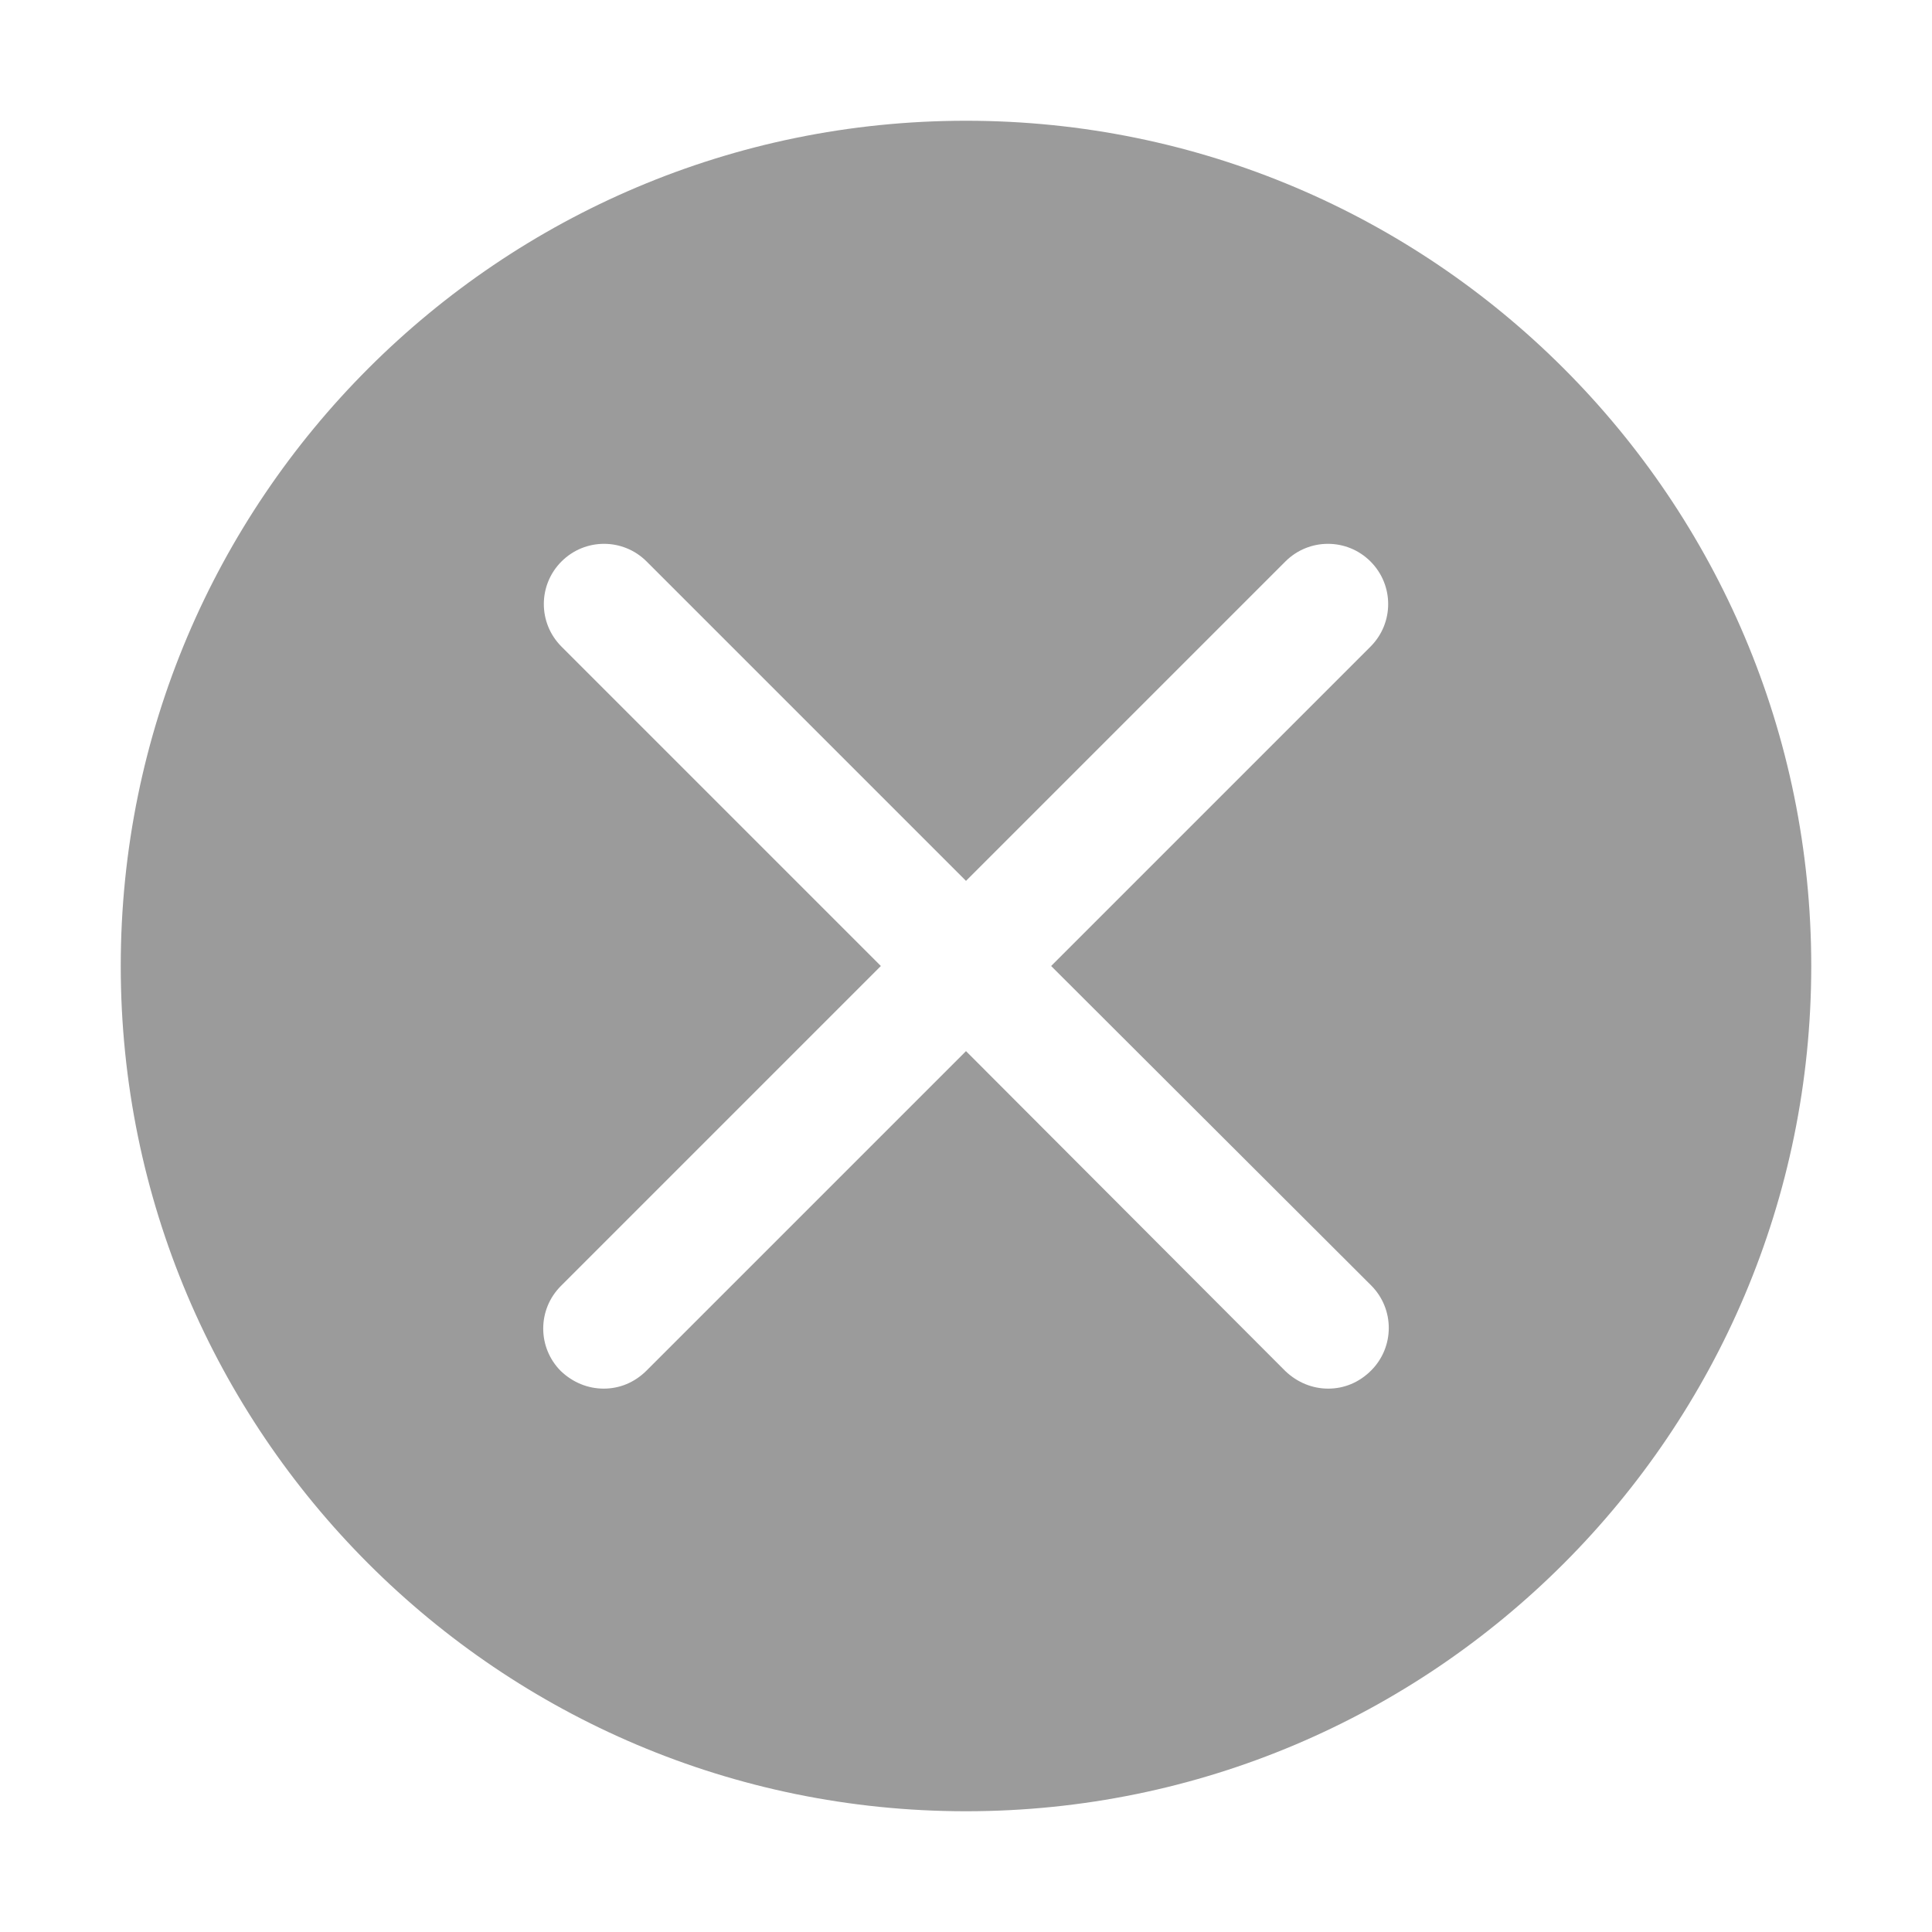
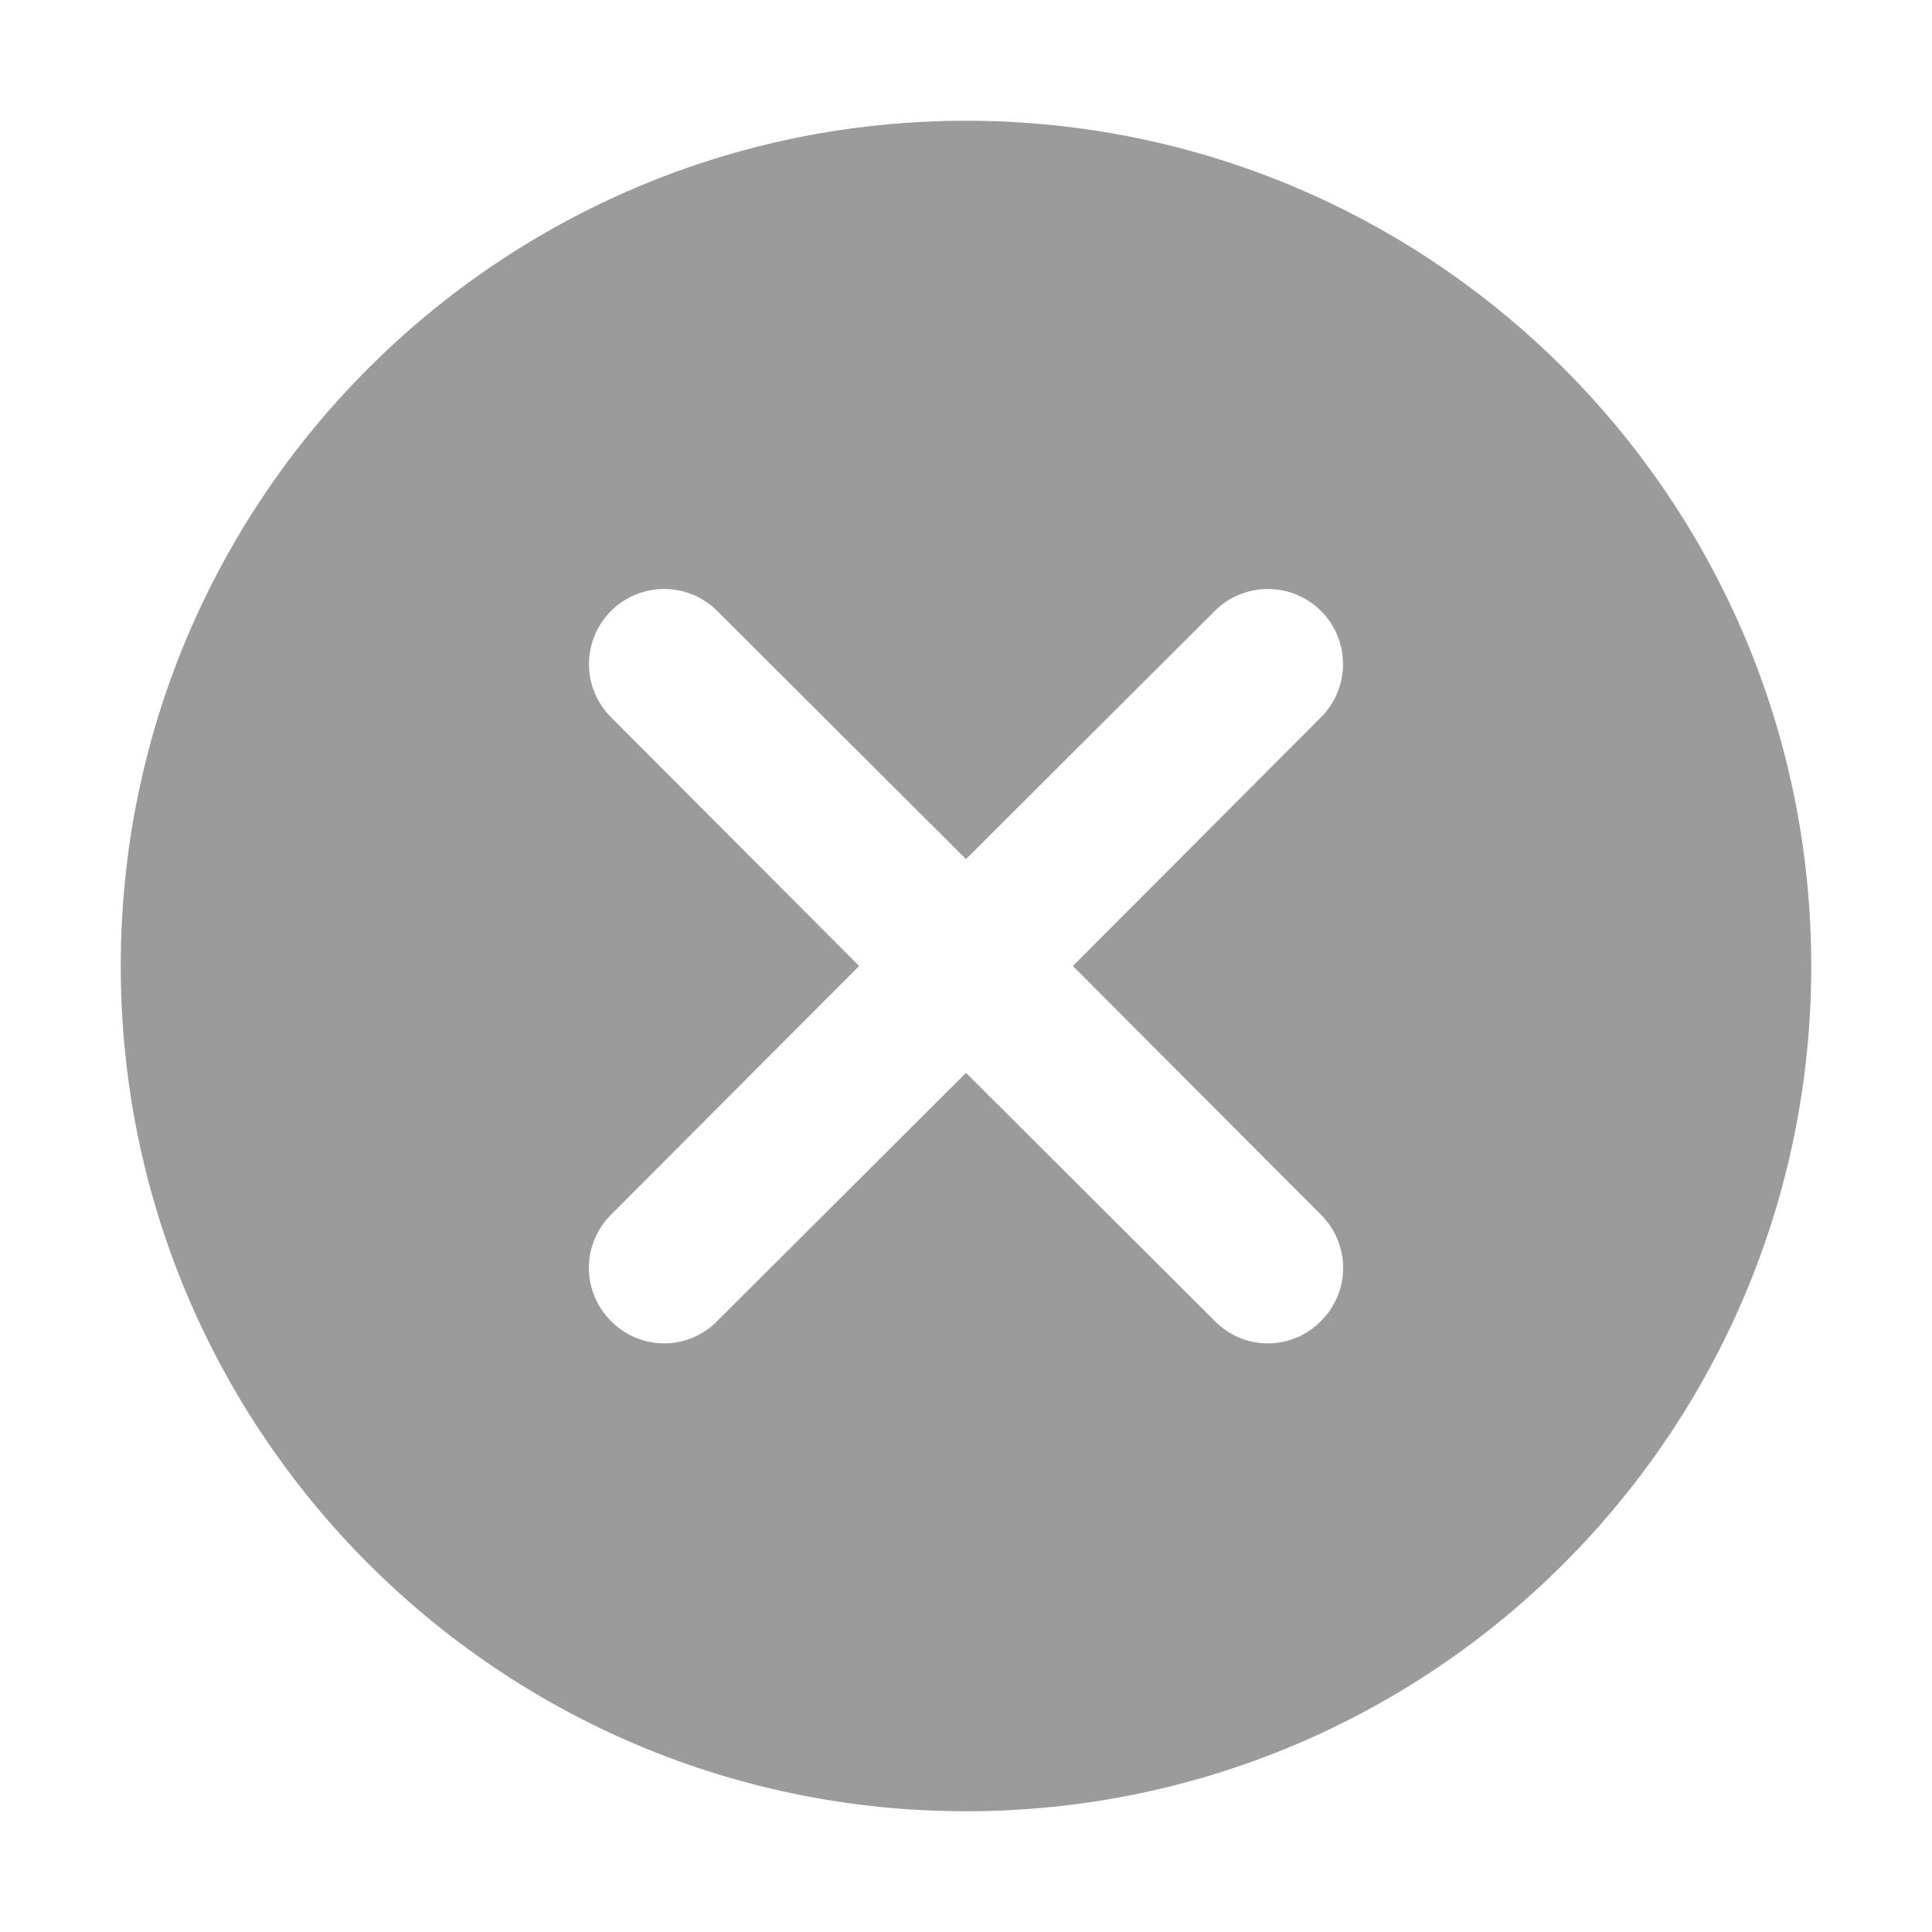
<svg xmlns="http://www.w3.org/2000/svg" version="1.1" x="0px" y="0px" viewBox="0 0 32 32" xml:space="preserve">
  <g>
-     <path fill="#9B9B9B" d="M16,2C8.27,2,2,8.27,2,16s6.27,14,14,14s14-6.27,14-14S23.73,2,16,2z M22.71,21.29 c0.39,0.39,0.39,1.02,0,1.41C22.51,22.9,22.26,23,22,23s-0.51-0.1-0.71-0.29L16,17.41l-5.29,5.29C10.51,22.9,10.26,23,10,23 s-0.51-0.1-0.71-0.29c-0.39-0.39-0.39-1.02,0-1.41l5.3-5.3L9.3,10.71c-0.39-0.39-0.39-1.02,0-1.41s1.02-0.39,1.41,0L16,14.59 l5.29-5.29c0.39-0.39,1.02-0.39,1.41,0s0.39,1.02,0,1.41L17.41,16L22.71,21.29z" />
+     <path fill="#9B9B9B" d="M16,2A14,14,0,1,0,30,16,14,14,0,0,0,16,2Zm5.88,18.12a1.24,1.24,0,0,1,0,1.76,1.23,1.23,0,0,1-1.76,0L16,17.77l-4.12,4.11a1.23,1.23,0,0,1-1.76,0,1.24,1.24,0,0,1,0-1.76L14.23,16l-4.11-4.12a1.24,1.24,0,0,1,1.76-1.76L16,14.23l4.12-4.11a1.24,1.24,0,0,1,1.76,1.76L17.77,16Z" />
  </g>
</svg>
